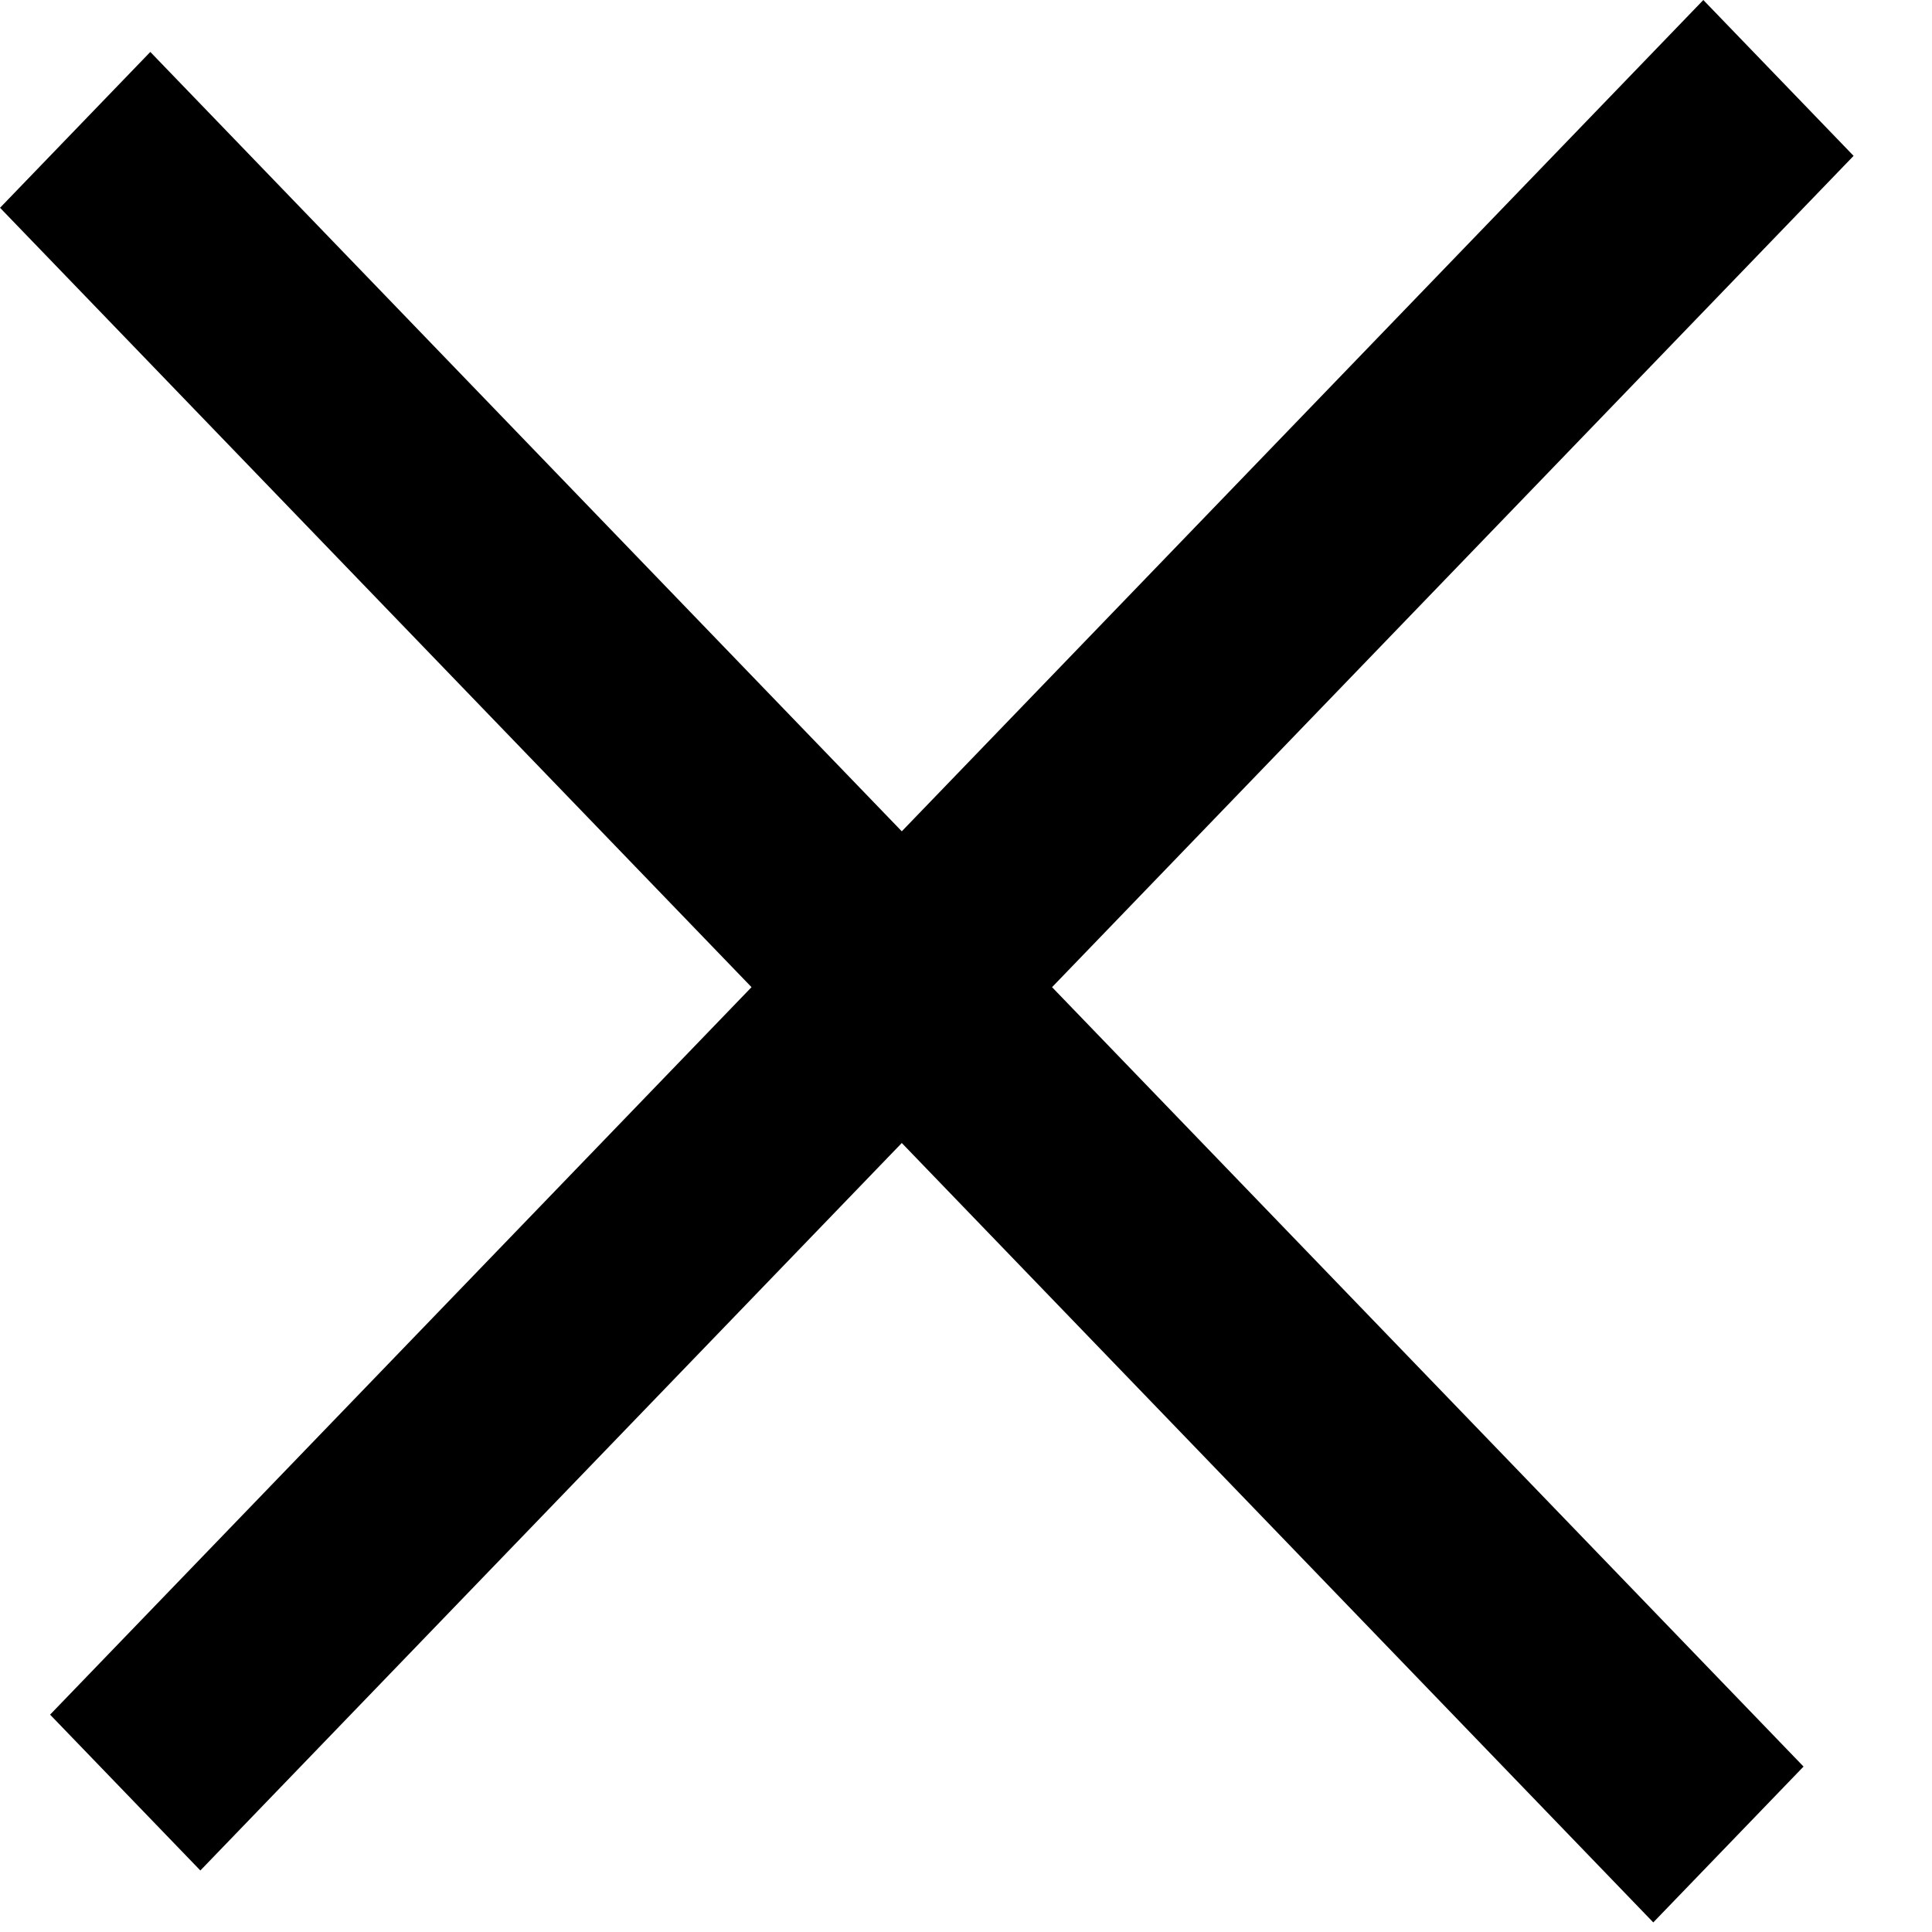
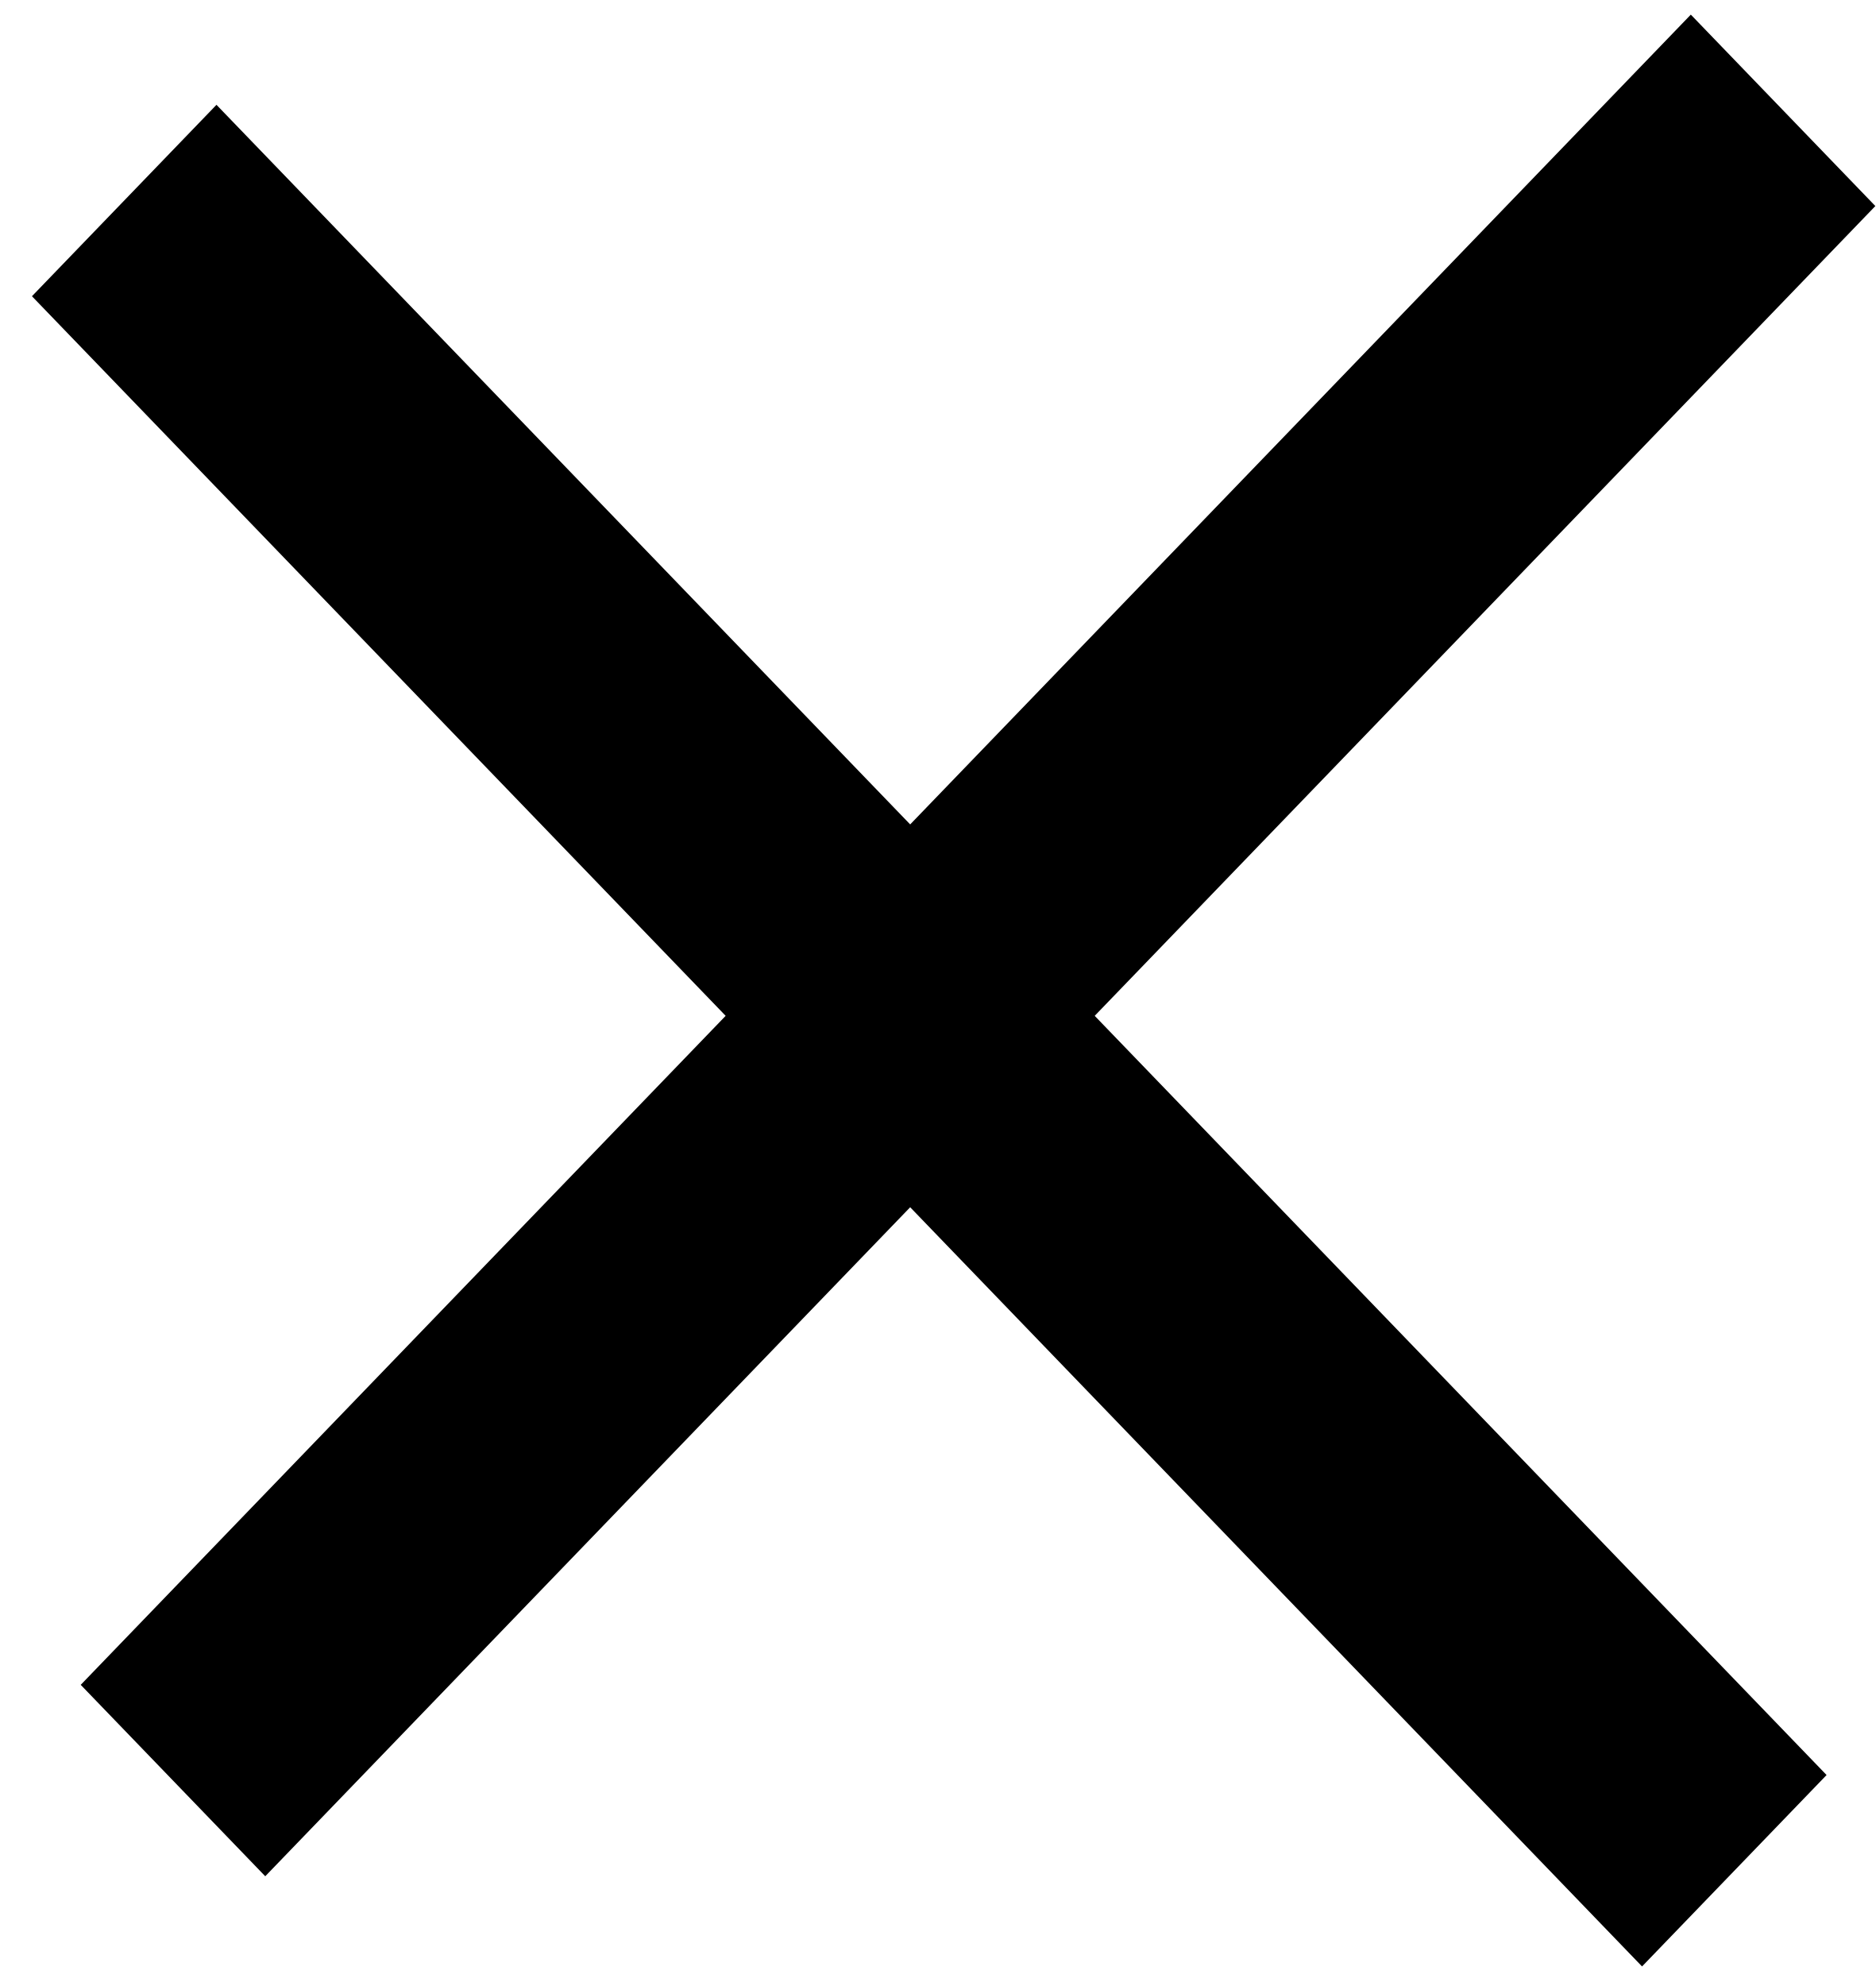
- <svg xmlns="http://www.w3.org/2000/svg" width="18" height="18" viewBox="0 0 18 18" fill="none">
-   <rect width="22.191" height="2.017" transform="matrix(0.694103 0.719876 -0.694103 0.719876 1.40039 0.483887)" fill="black" />
-   <rect width="22.191" height="2.017" transform="matrix(-0.694103 0.719876 -0.694103 -0.719876 17.2695 1.45215)" fill="black" />
+ <svg xmlns="http://www.w3.org/2000/svg" width="34" height="36" viewBox="0 0 34 36" fill="none">
+   <rect width="42.057" height="4.82" transform="matrix(0.694103 0.719876 -0.694103 0.719876 3.9248 1.8999)" fill="black" />
+   <rect width="42.057" height="4.82" transform="matrix(-0.694103 0.719876 -0.694103 -0.719876 34.001 3.73486)" fill="black" />
</svg>
